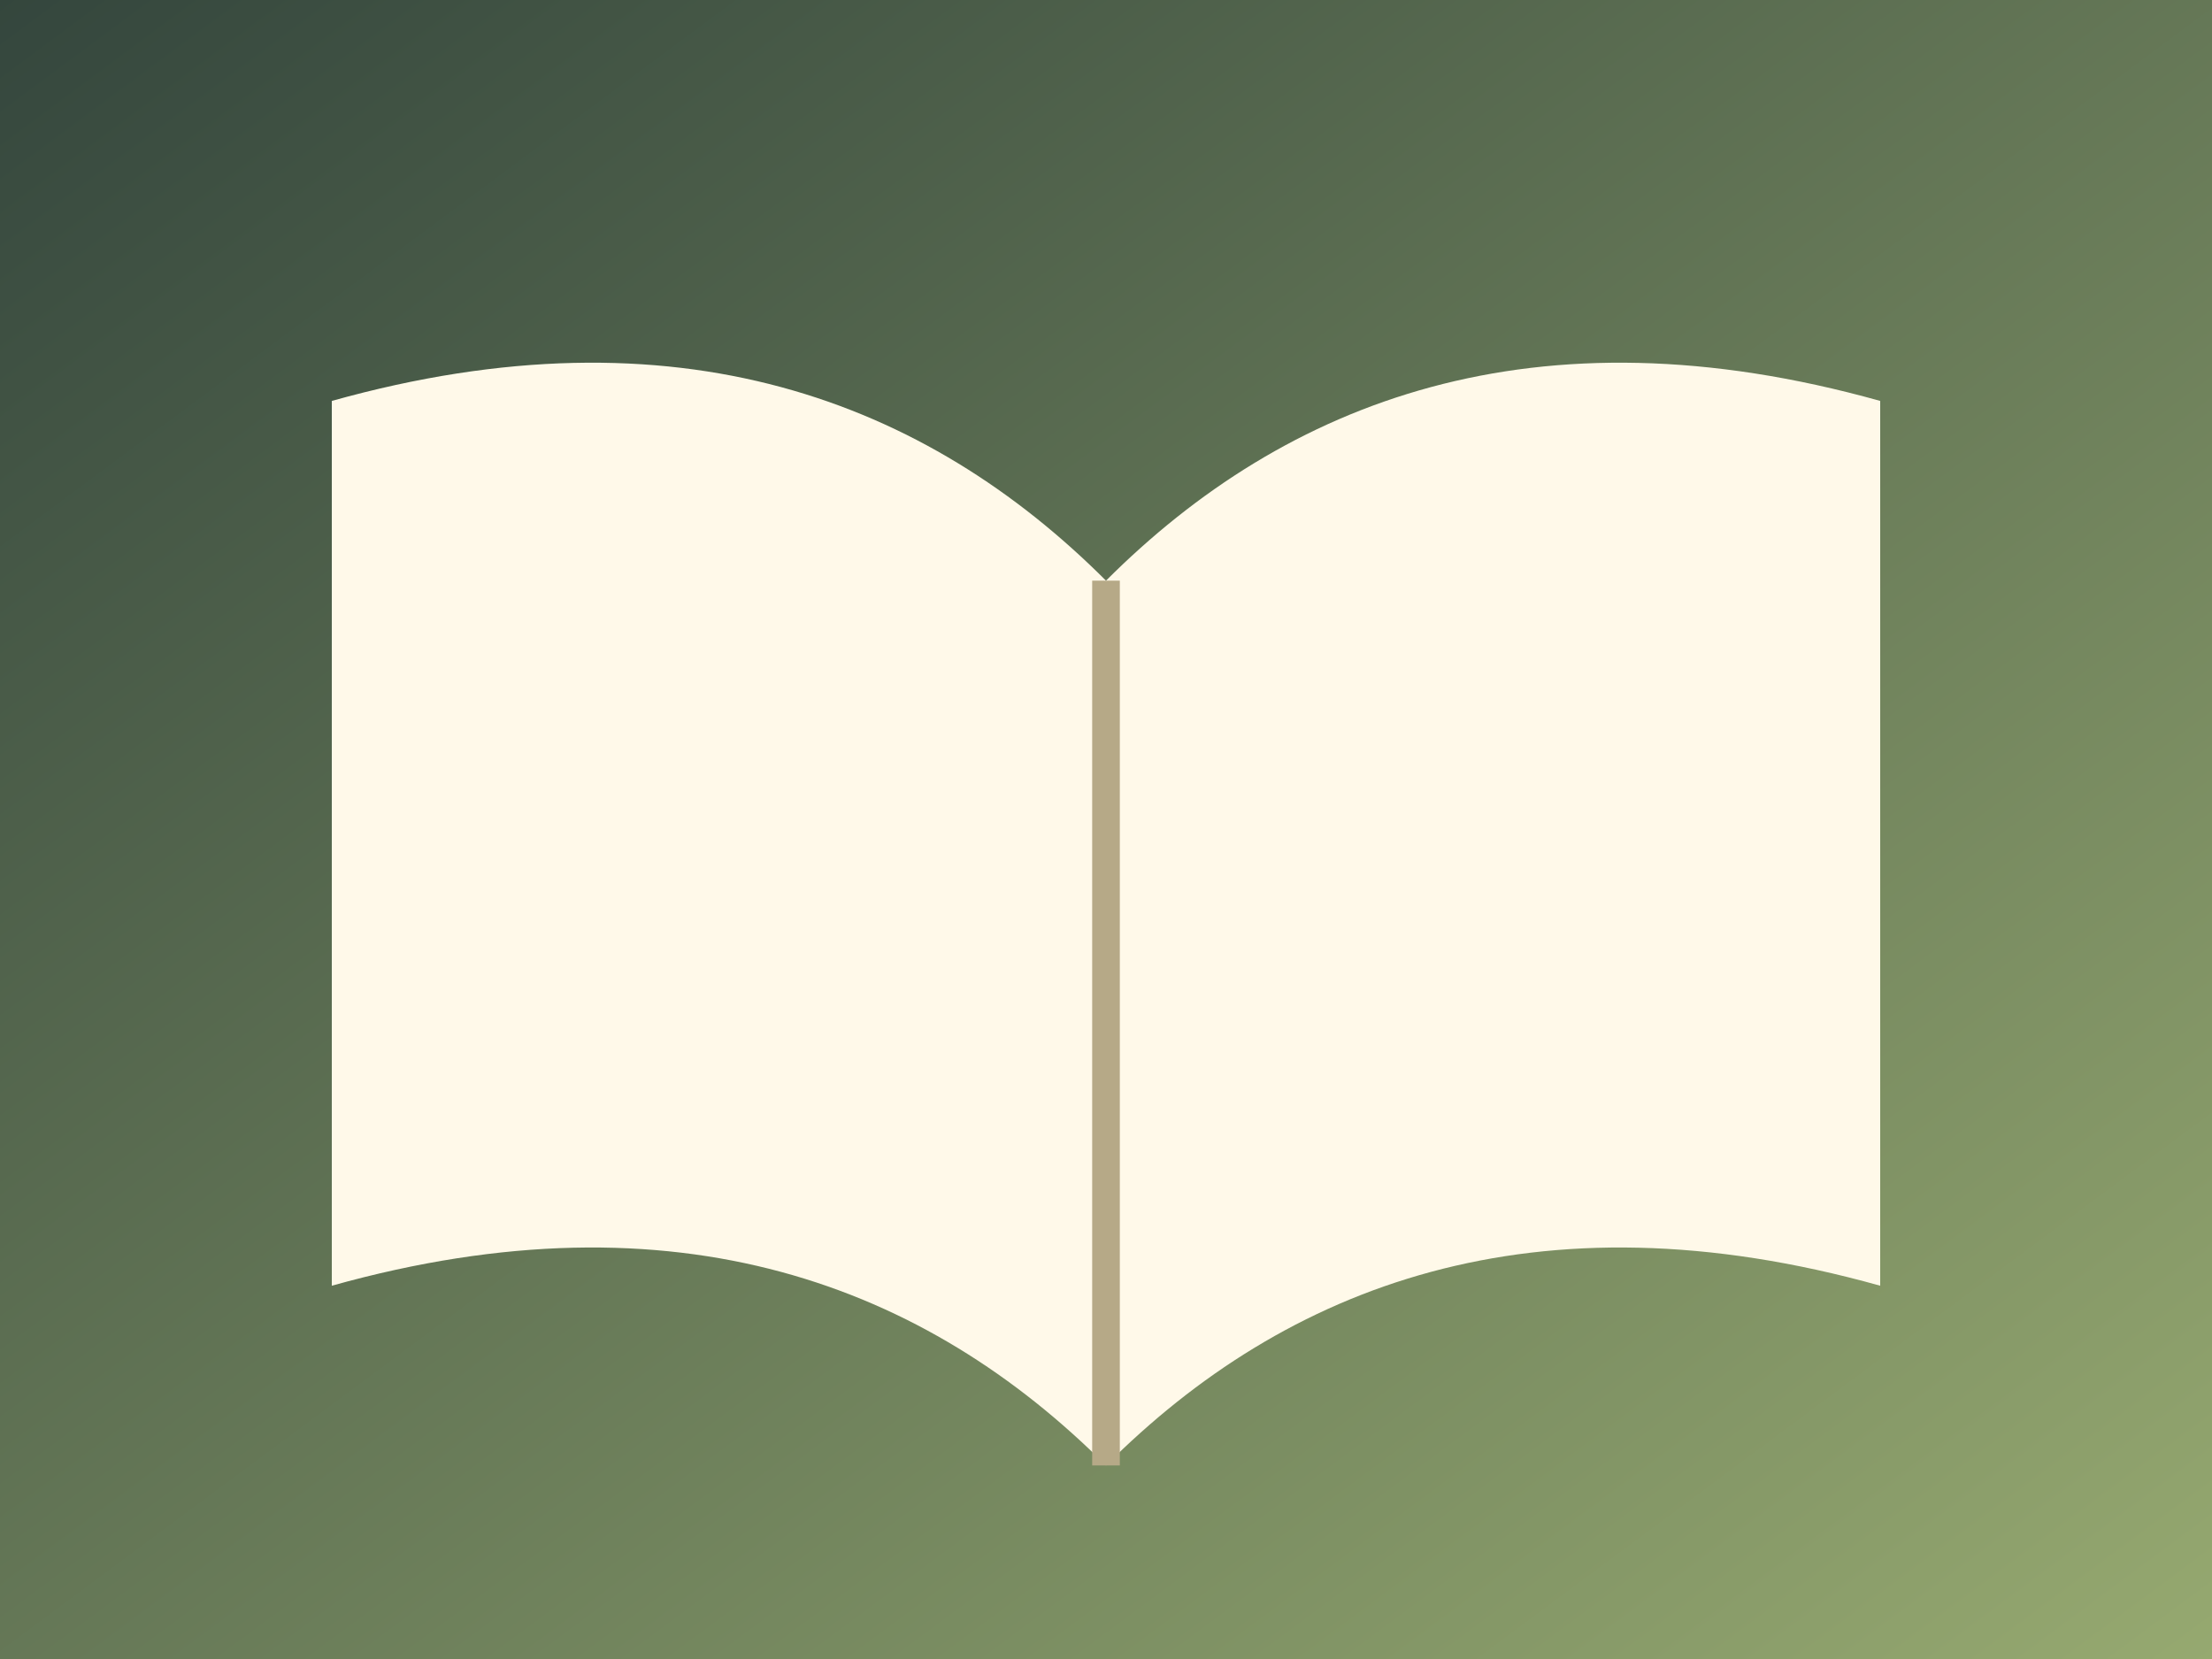
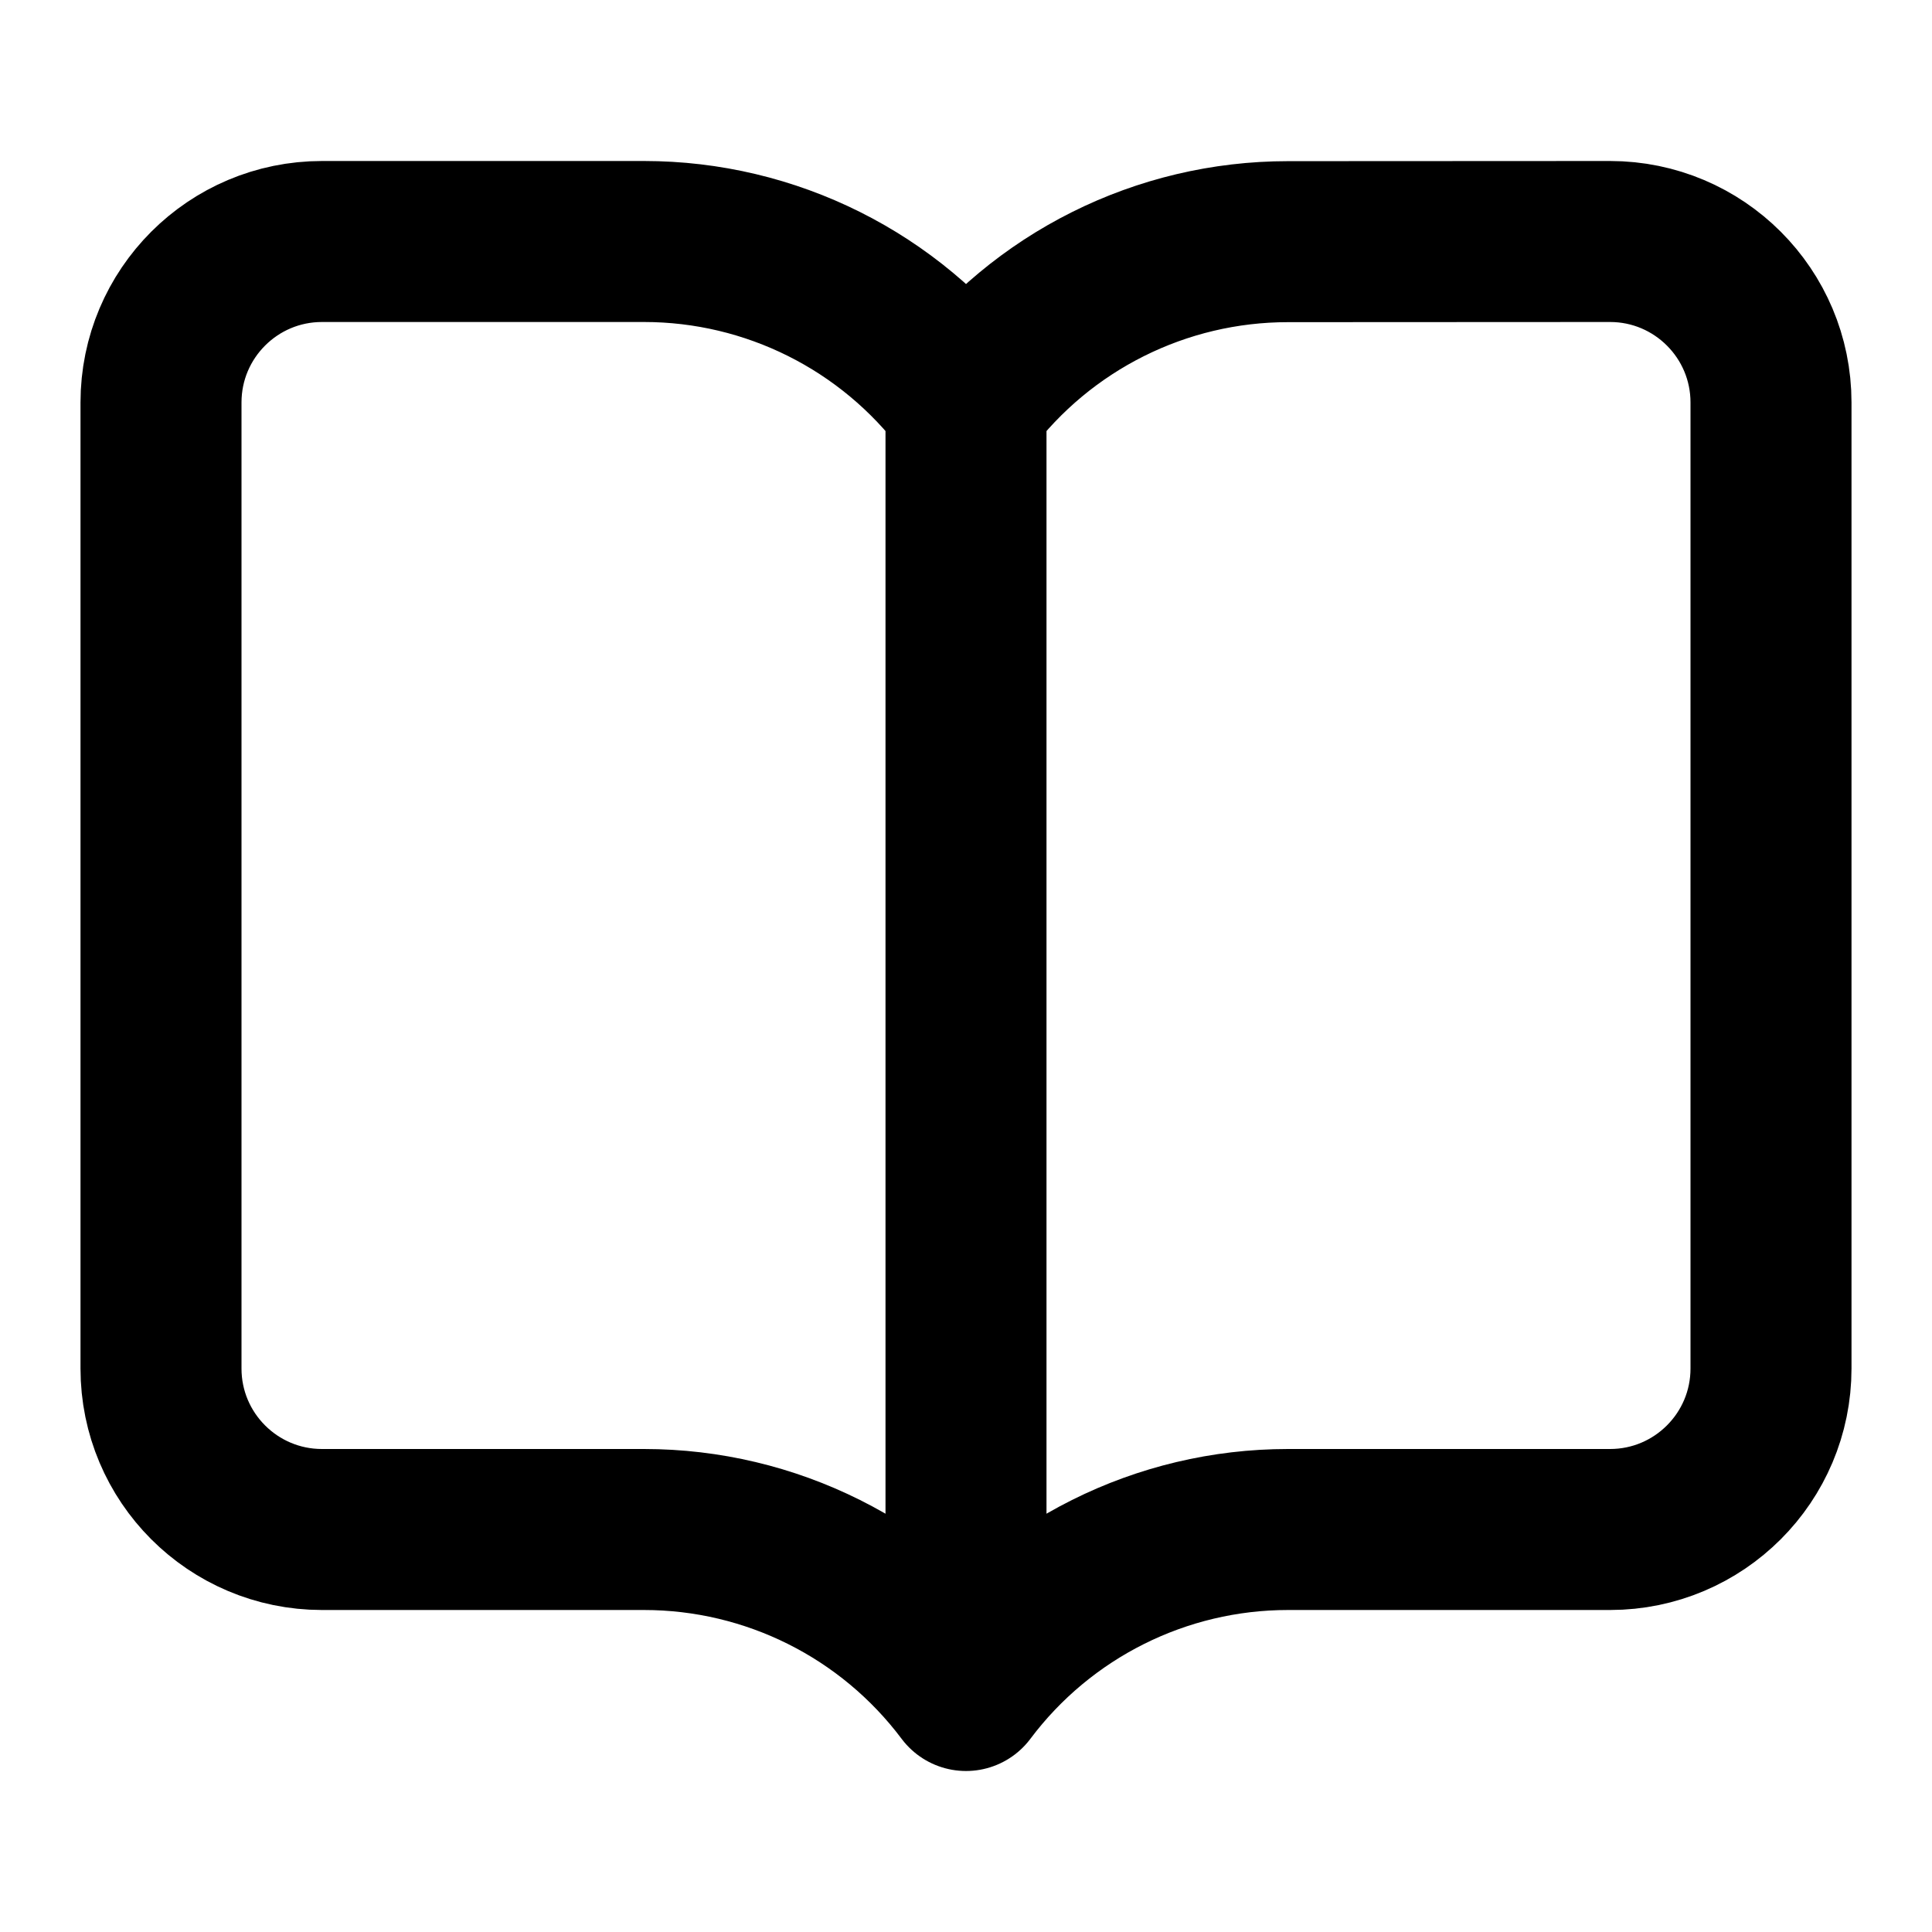
- <svg xmlns="http://www.w3.org/2000/svg" viewBox="0 0 800 600" role="img" aria-label="Open book illustration">
-   <defs>
-     <linearGradient id="g" x2="1" y2="1">
-       <stop stop-color="#34463d" />
-       <stop offset="1" stop-color="#96a970" />
-     </linearGradient>
-   </defs>
-   <rect width="800" height="600" fill="url(#g)" />
-   <path d="M120 145c125-35 215 0 280 65 65-65 155-100 280-65v320c-125-35-215 0-280 65-65-65-155-100-280-65z" fill="#fff9e9" />
-   <path d="M400 210v320" stroke="#b6a987" stroke-width="10" />
+ <svg xmlns="http://www.w3.org/2000/svg" width="160" height="160" viewBox="0 0 24 24">
+   <path fill="none" stroke="currentColor" stroke-linecap="round" stroke-linejoin="round" stroke-width="2" d="M12 5v16m8.001-2A2 2 0 0 0 22 17V5a2 2 0 0 0-1.999-2L16 3.002A5 5 0 0 0 12 5a5 5 0 0 0-4-2H4a2 2 0 0 0-2 2v12a2 2 0 0 0 1.999 2H8a5 5 0 0 1 4 2a5 5 0 0 1 4-2z" />
</svg>
